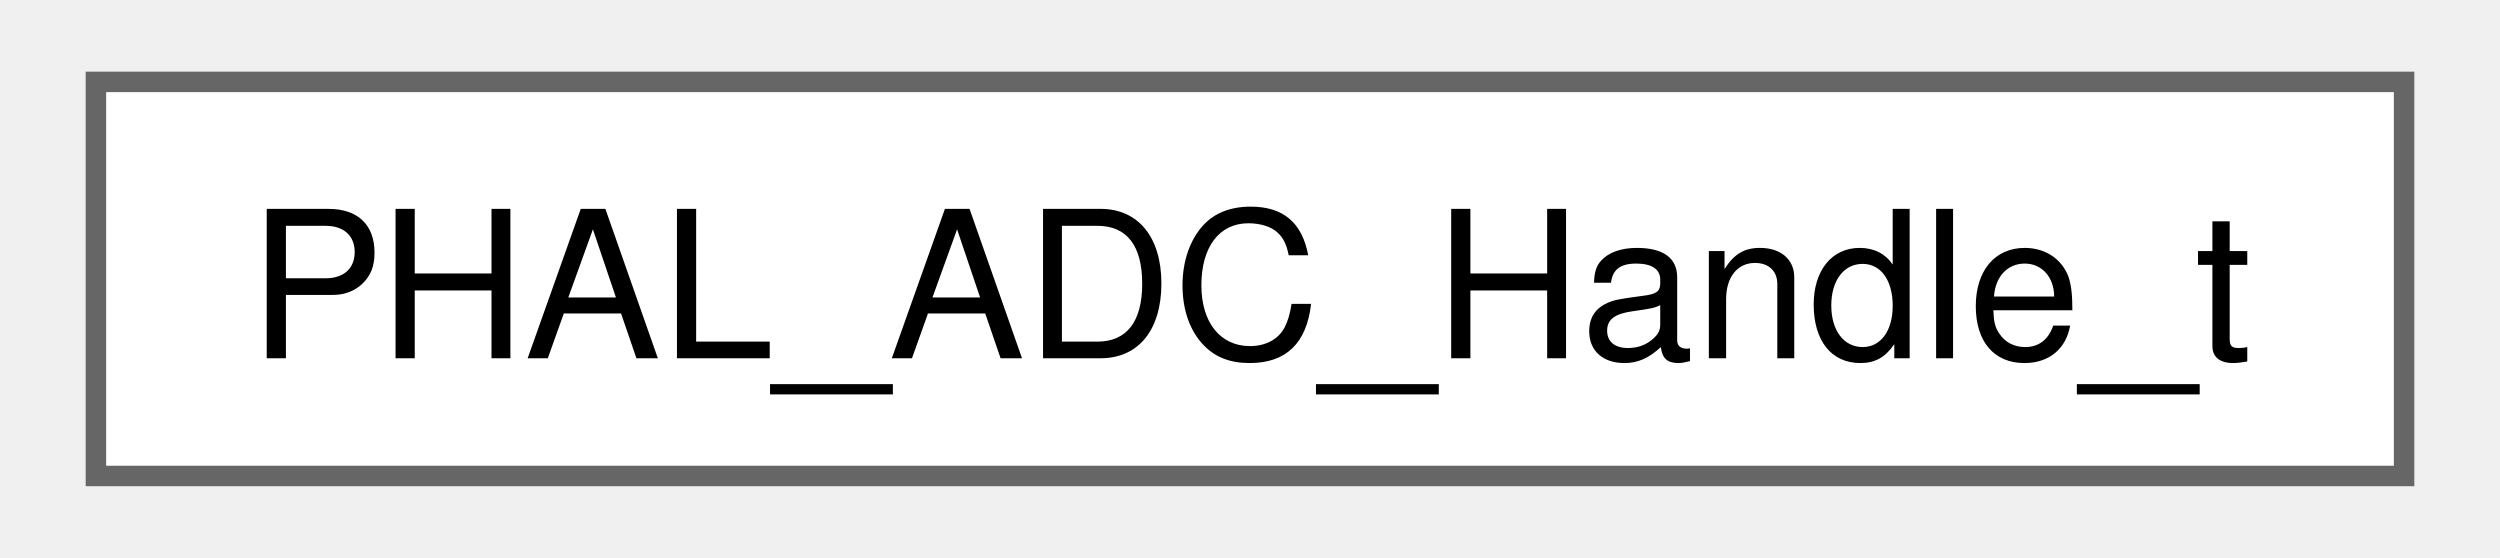
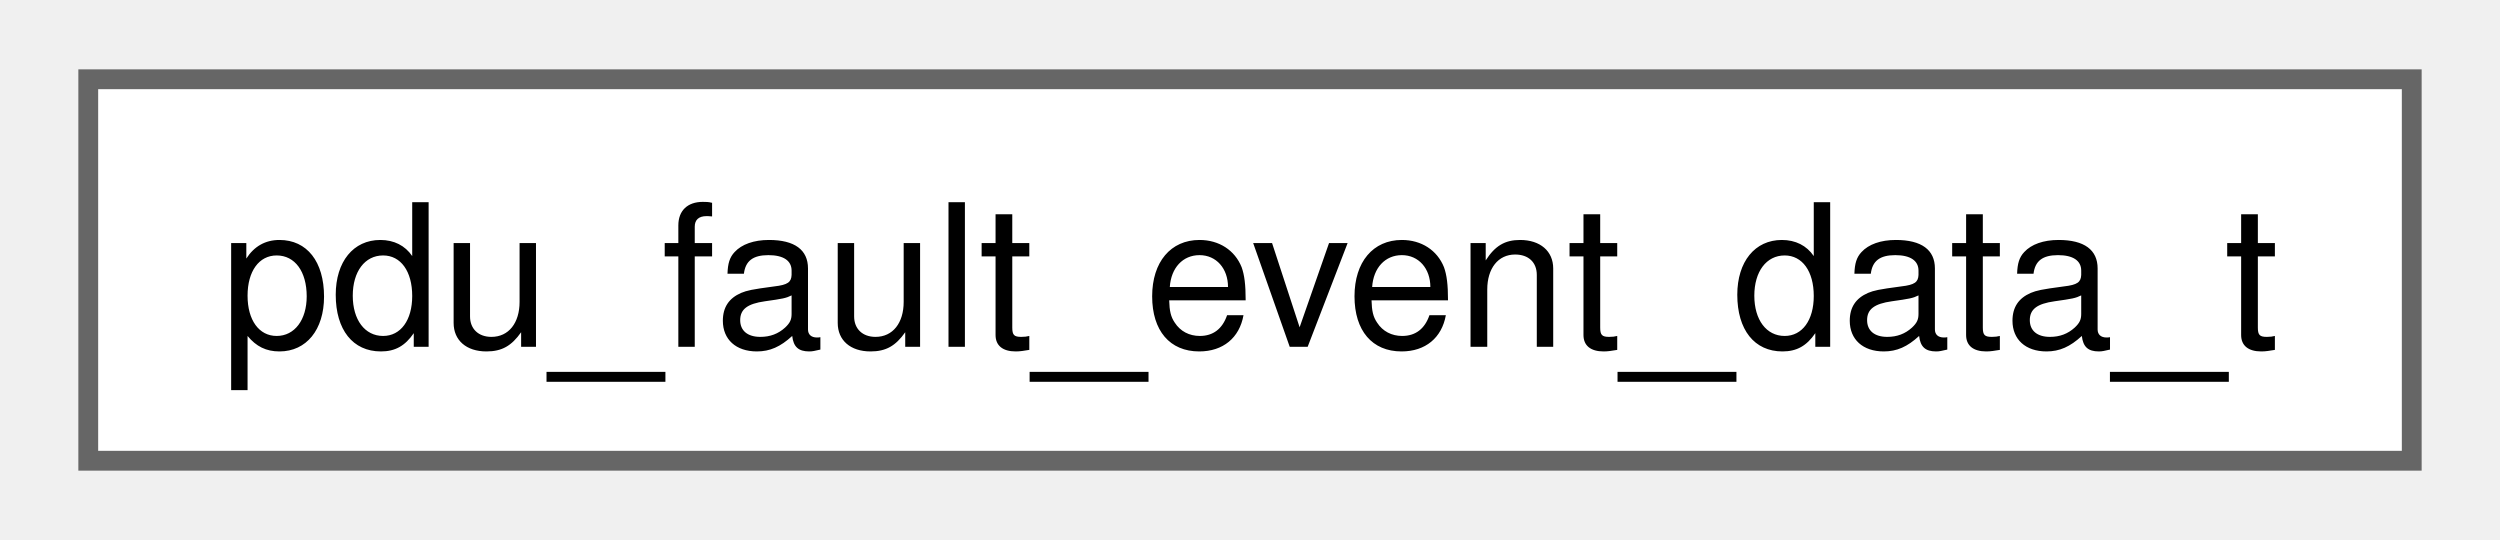
- <svg xmlns="http://www.w3.org/2000/svg" xmlns:xlink="http://www.w3.org/1999/xlink" width="121pt" height="27pt" viewBox="0.00 0.00 120.75 27.25">
+ <svg xmlns="http://www.w3.org/2000/svg" xmlns:xlink="http://www.w3.org/1999/xlink" width="125pt" height="27pt" viewBox="0.00 0.00 125.25 27.25">
  <g id="graph0" class="graph" transform="scale(1 1) rotate(0) translate(4 23.25)">
    <g id="Node000000" class="node">
      <g id="a_Node000000">
-         <a xlink:href="structPHAL__ADC__Handle__t.html" target="_top" xlink:title="Runtime handle for one ADC instance.">
-           <polygon fill="white" stroke="#666666" points="112.75,-19.25 0,-19.25 0,0 112.75,0 112.75,-19.25" />
-           <text text-anchor="middle" x="56.38" y="-5.75" font-family="Helvetica,sans-Serif" font-size="10.00">PHAL_ADC_Handle_t</text>
+         <a xlink:href="structpdu__fault__event__data__t.html" target="_top" xlink:title=" ">
+           <polygon fill="white" stroke="#666666" points="117.25,-19.25 0,-19.25 0,0 117.25,0 117.25,-19.25" />
+           <text text-anchor="middle" x="58.62" y="-5.75" font-family="Helvetica,sans-Serif" font-size="10.00">pdu_fault_event_data_t</text>
        </a>
      </g>
    </g>
  </g>
</svg>
